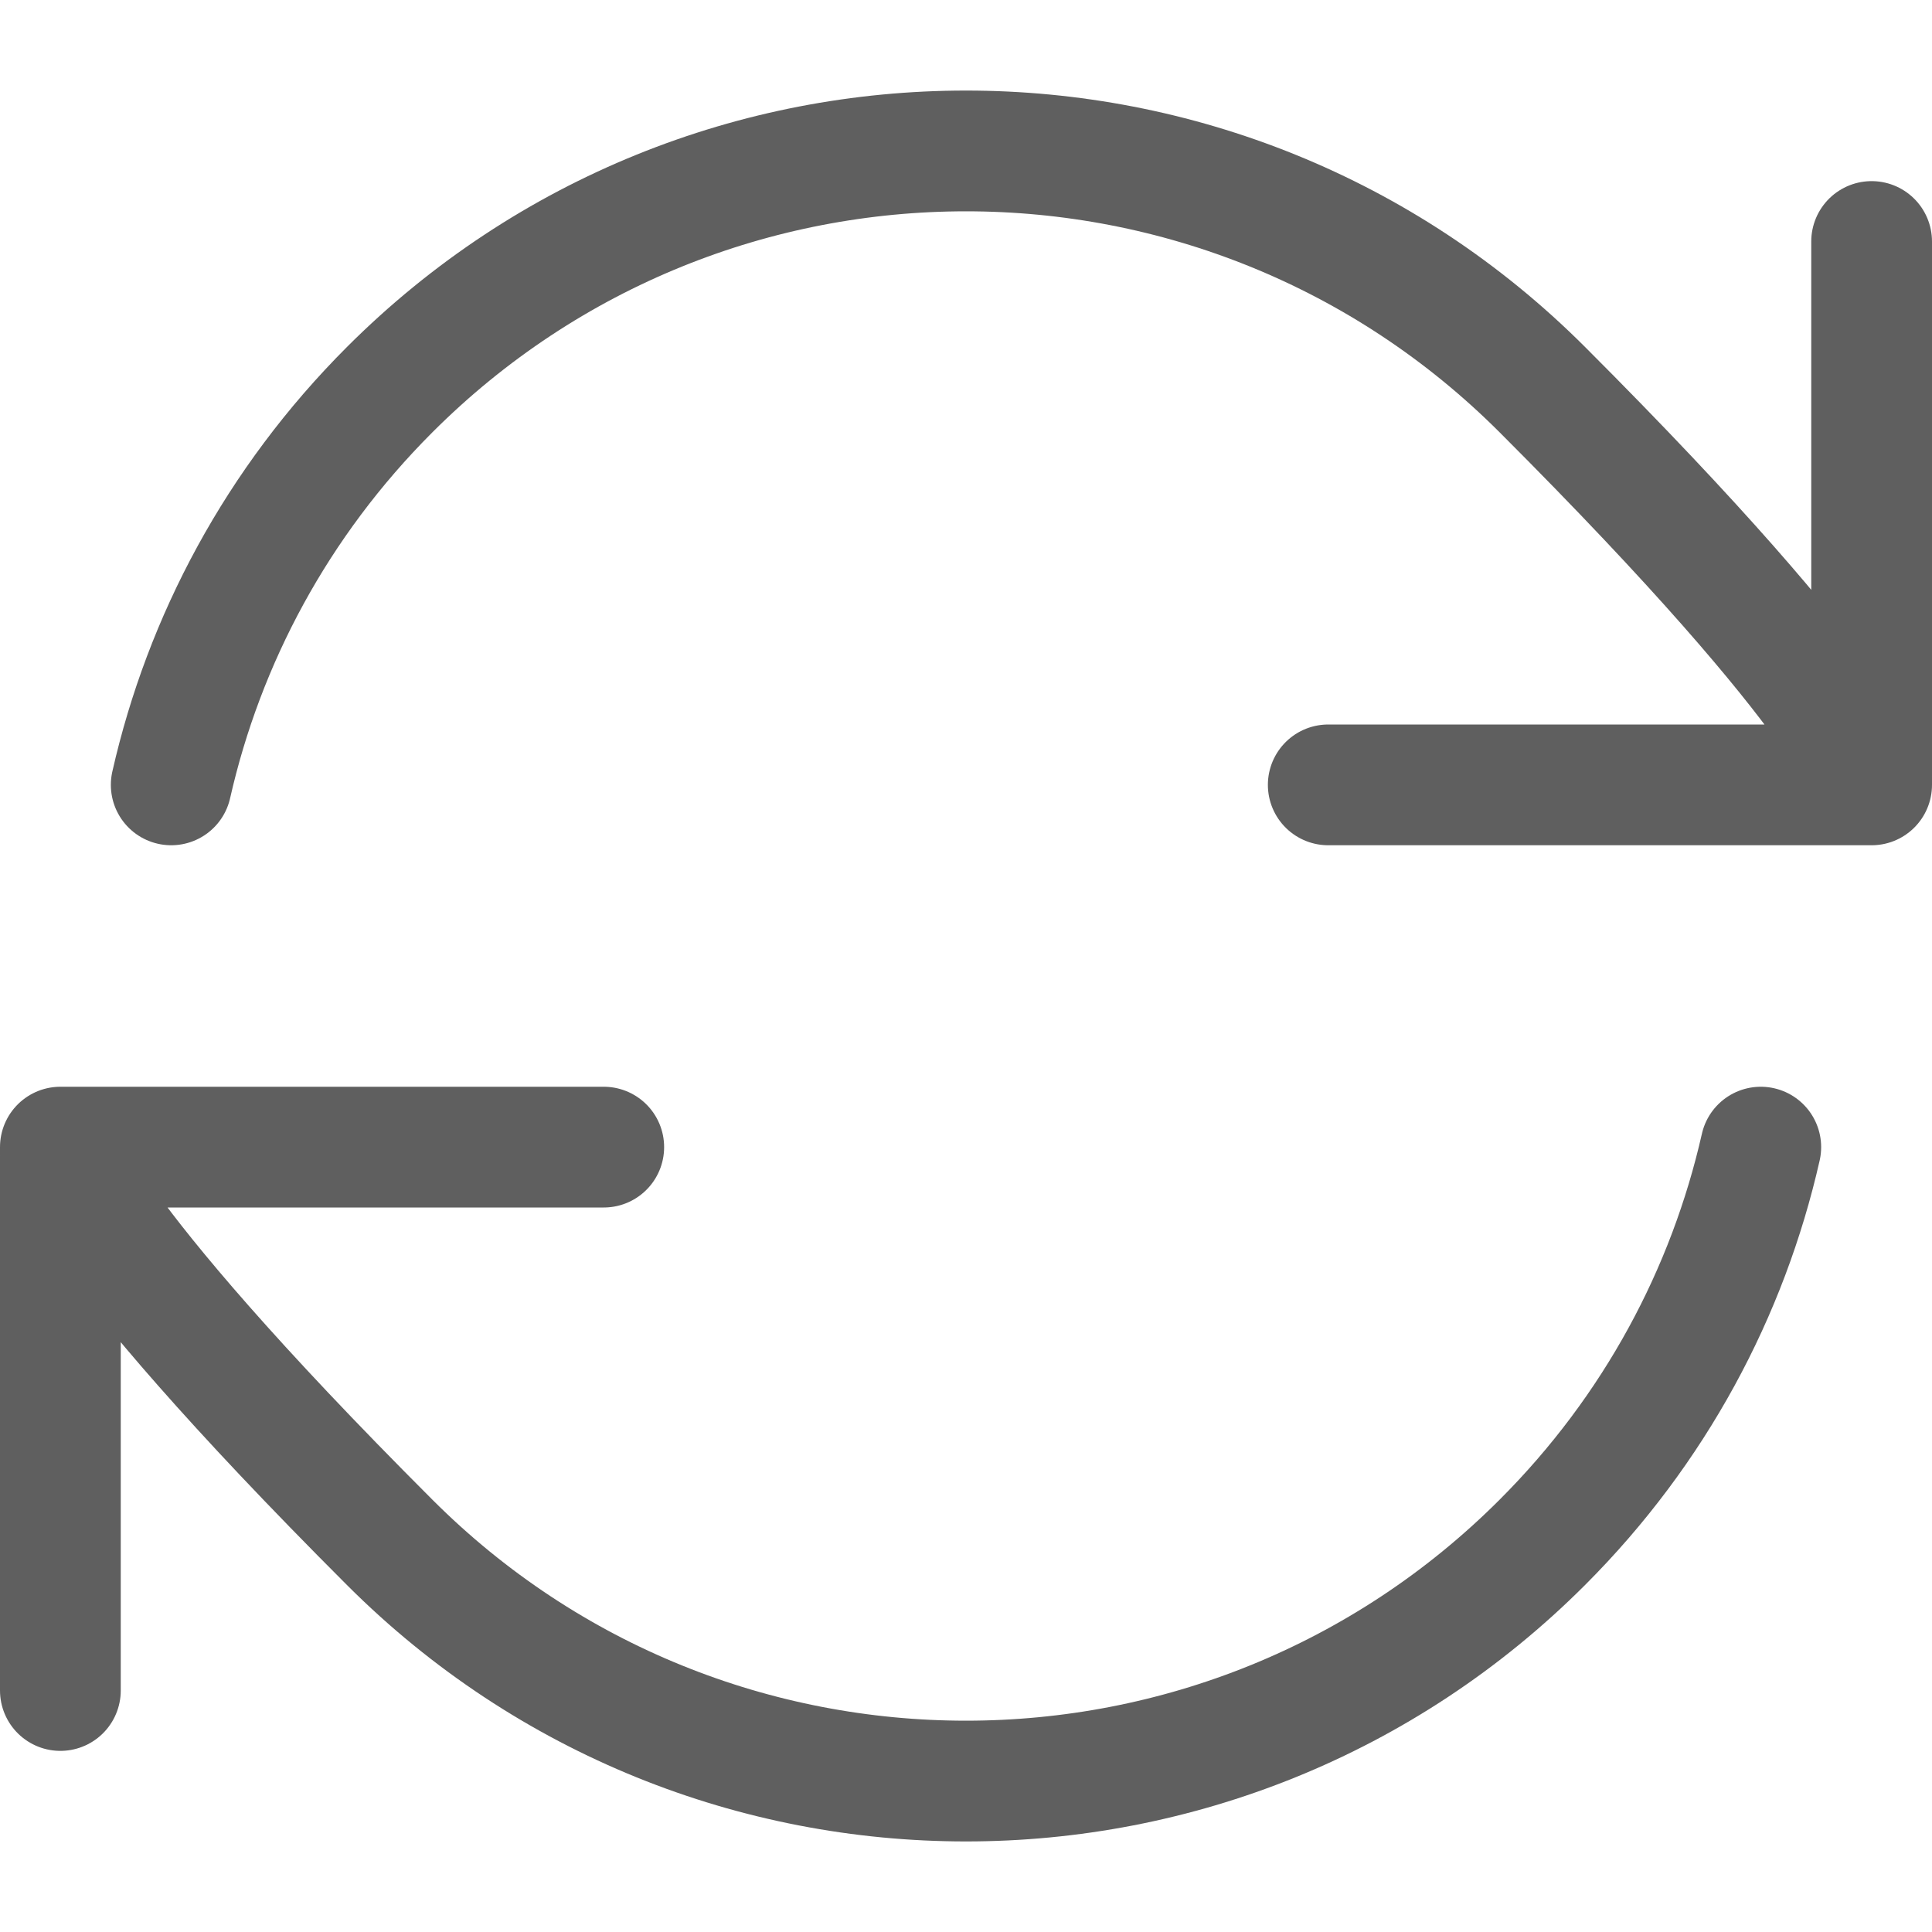
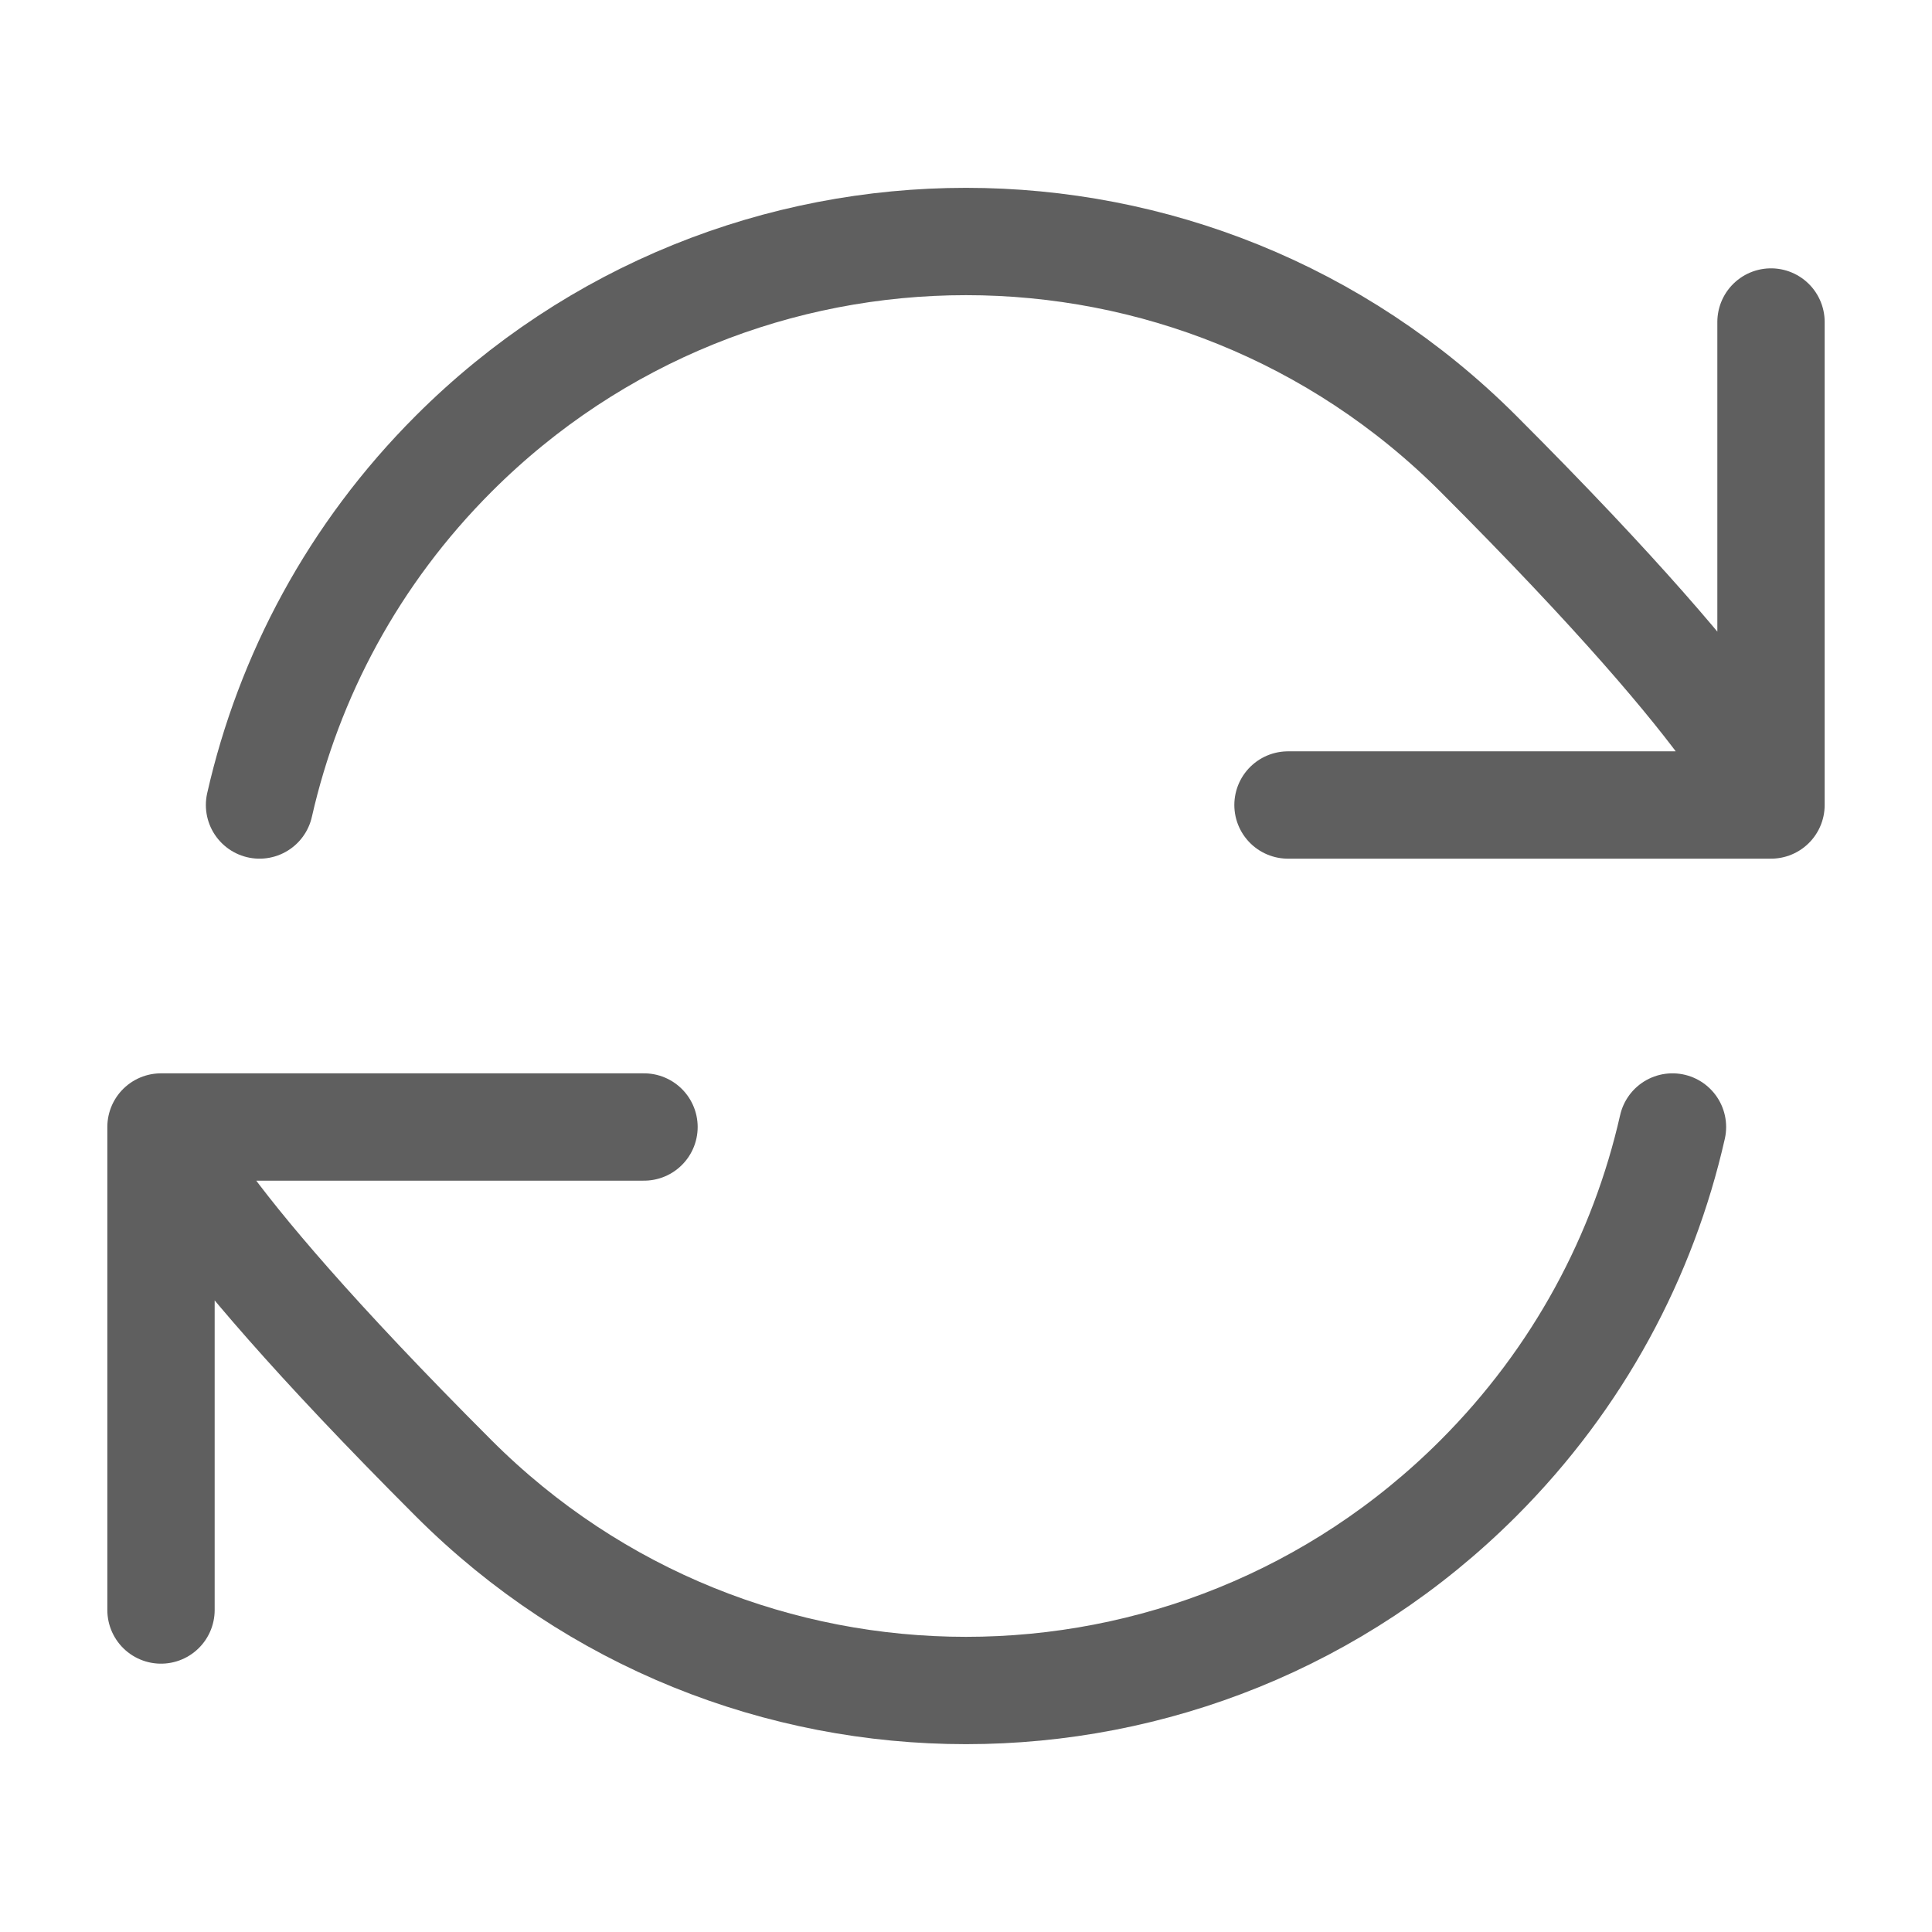
- <svg xmlns="http://www.w3.org/2000/svg" width="16" height="16" viewBox="0 0 16 16" fill="none">
-   <path d="M0.5 9.5C0.5 9.5 0.591 10.137 3.227 12.773C5.863 15.409 10.137 15.409 12.773 12.773C13.707 11.839 14.31 10.7 14.582 9.5M0.5 9.5V14M0.5 9.5H5M15.5 6.5C15.5 6.5 15.409 5.863 12.773 3.227C10.137 0.591 5.863 0.591 3.227 3.227C2.293 4.161 1.69 5.301 1.418 6.5M15.5 6.5V2M15.5 6.5H11" stroke="#5F5F5F" stroke-linecap="round" stroke-linejoin="round" />
+ <svg xmlns="http://www.w3.org/2000/svg" width="18" height="18" viewBox="0 0 18 18" fill="none">
+   <path d="M1.5 10.5C1.5 10.5 1.591 11.137 4.227 13.773C6.863 16.409 11.137 16.409 13.773 13.773C14.707 12.839 15.31 11.7 15.582 10.5M1.5 10.5V15M1.5 10.5H6M16.5 7.5C16.5 7.5 16.409 6.863 13.773 4.227C11.137 1.591 6.863 1.591 4.227 4.227C3.293 5.161 2.69 6.301 2.418 7.5M16.5 7.5V3M16.5 7.5H12" stroke="#5F5F5F" stroke-linecap="round" stroke-linejoin="round" />
</svg>
